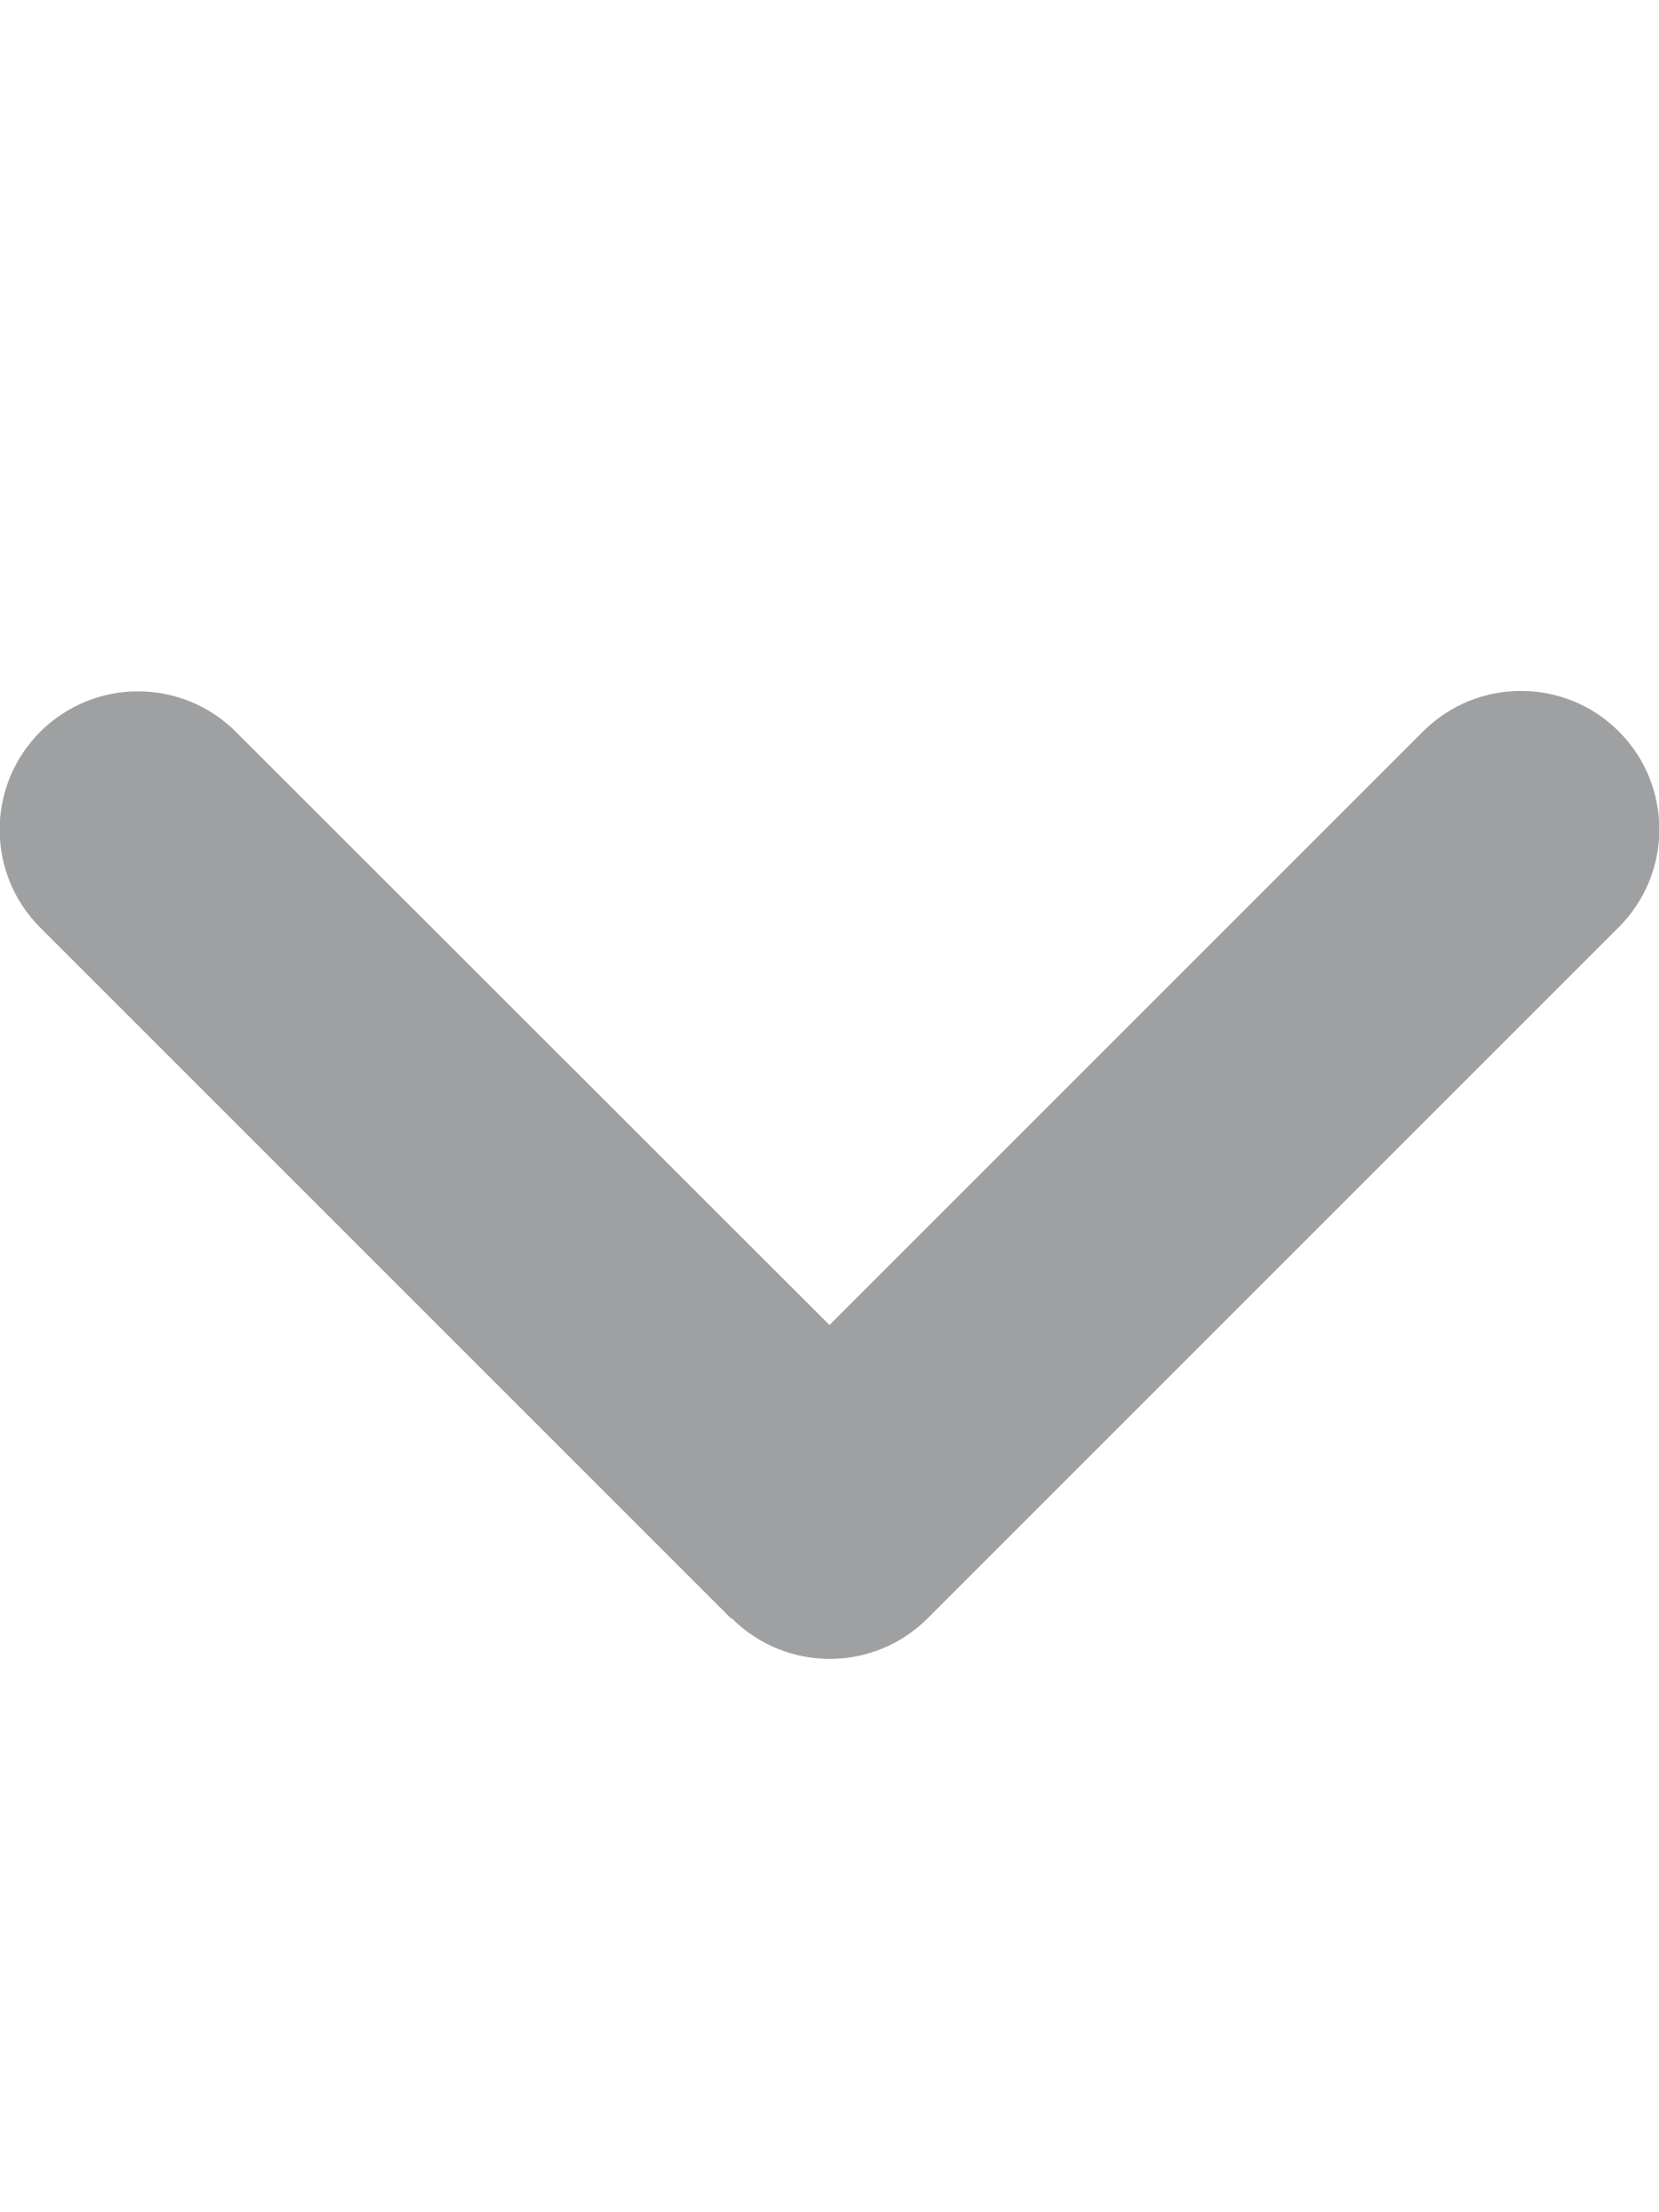
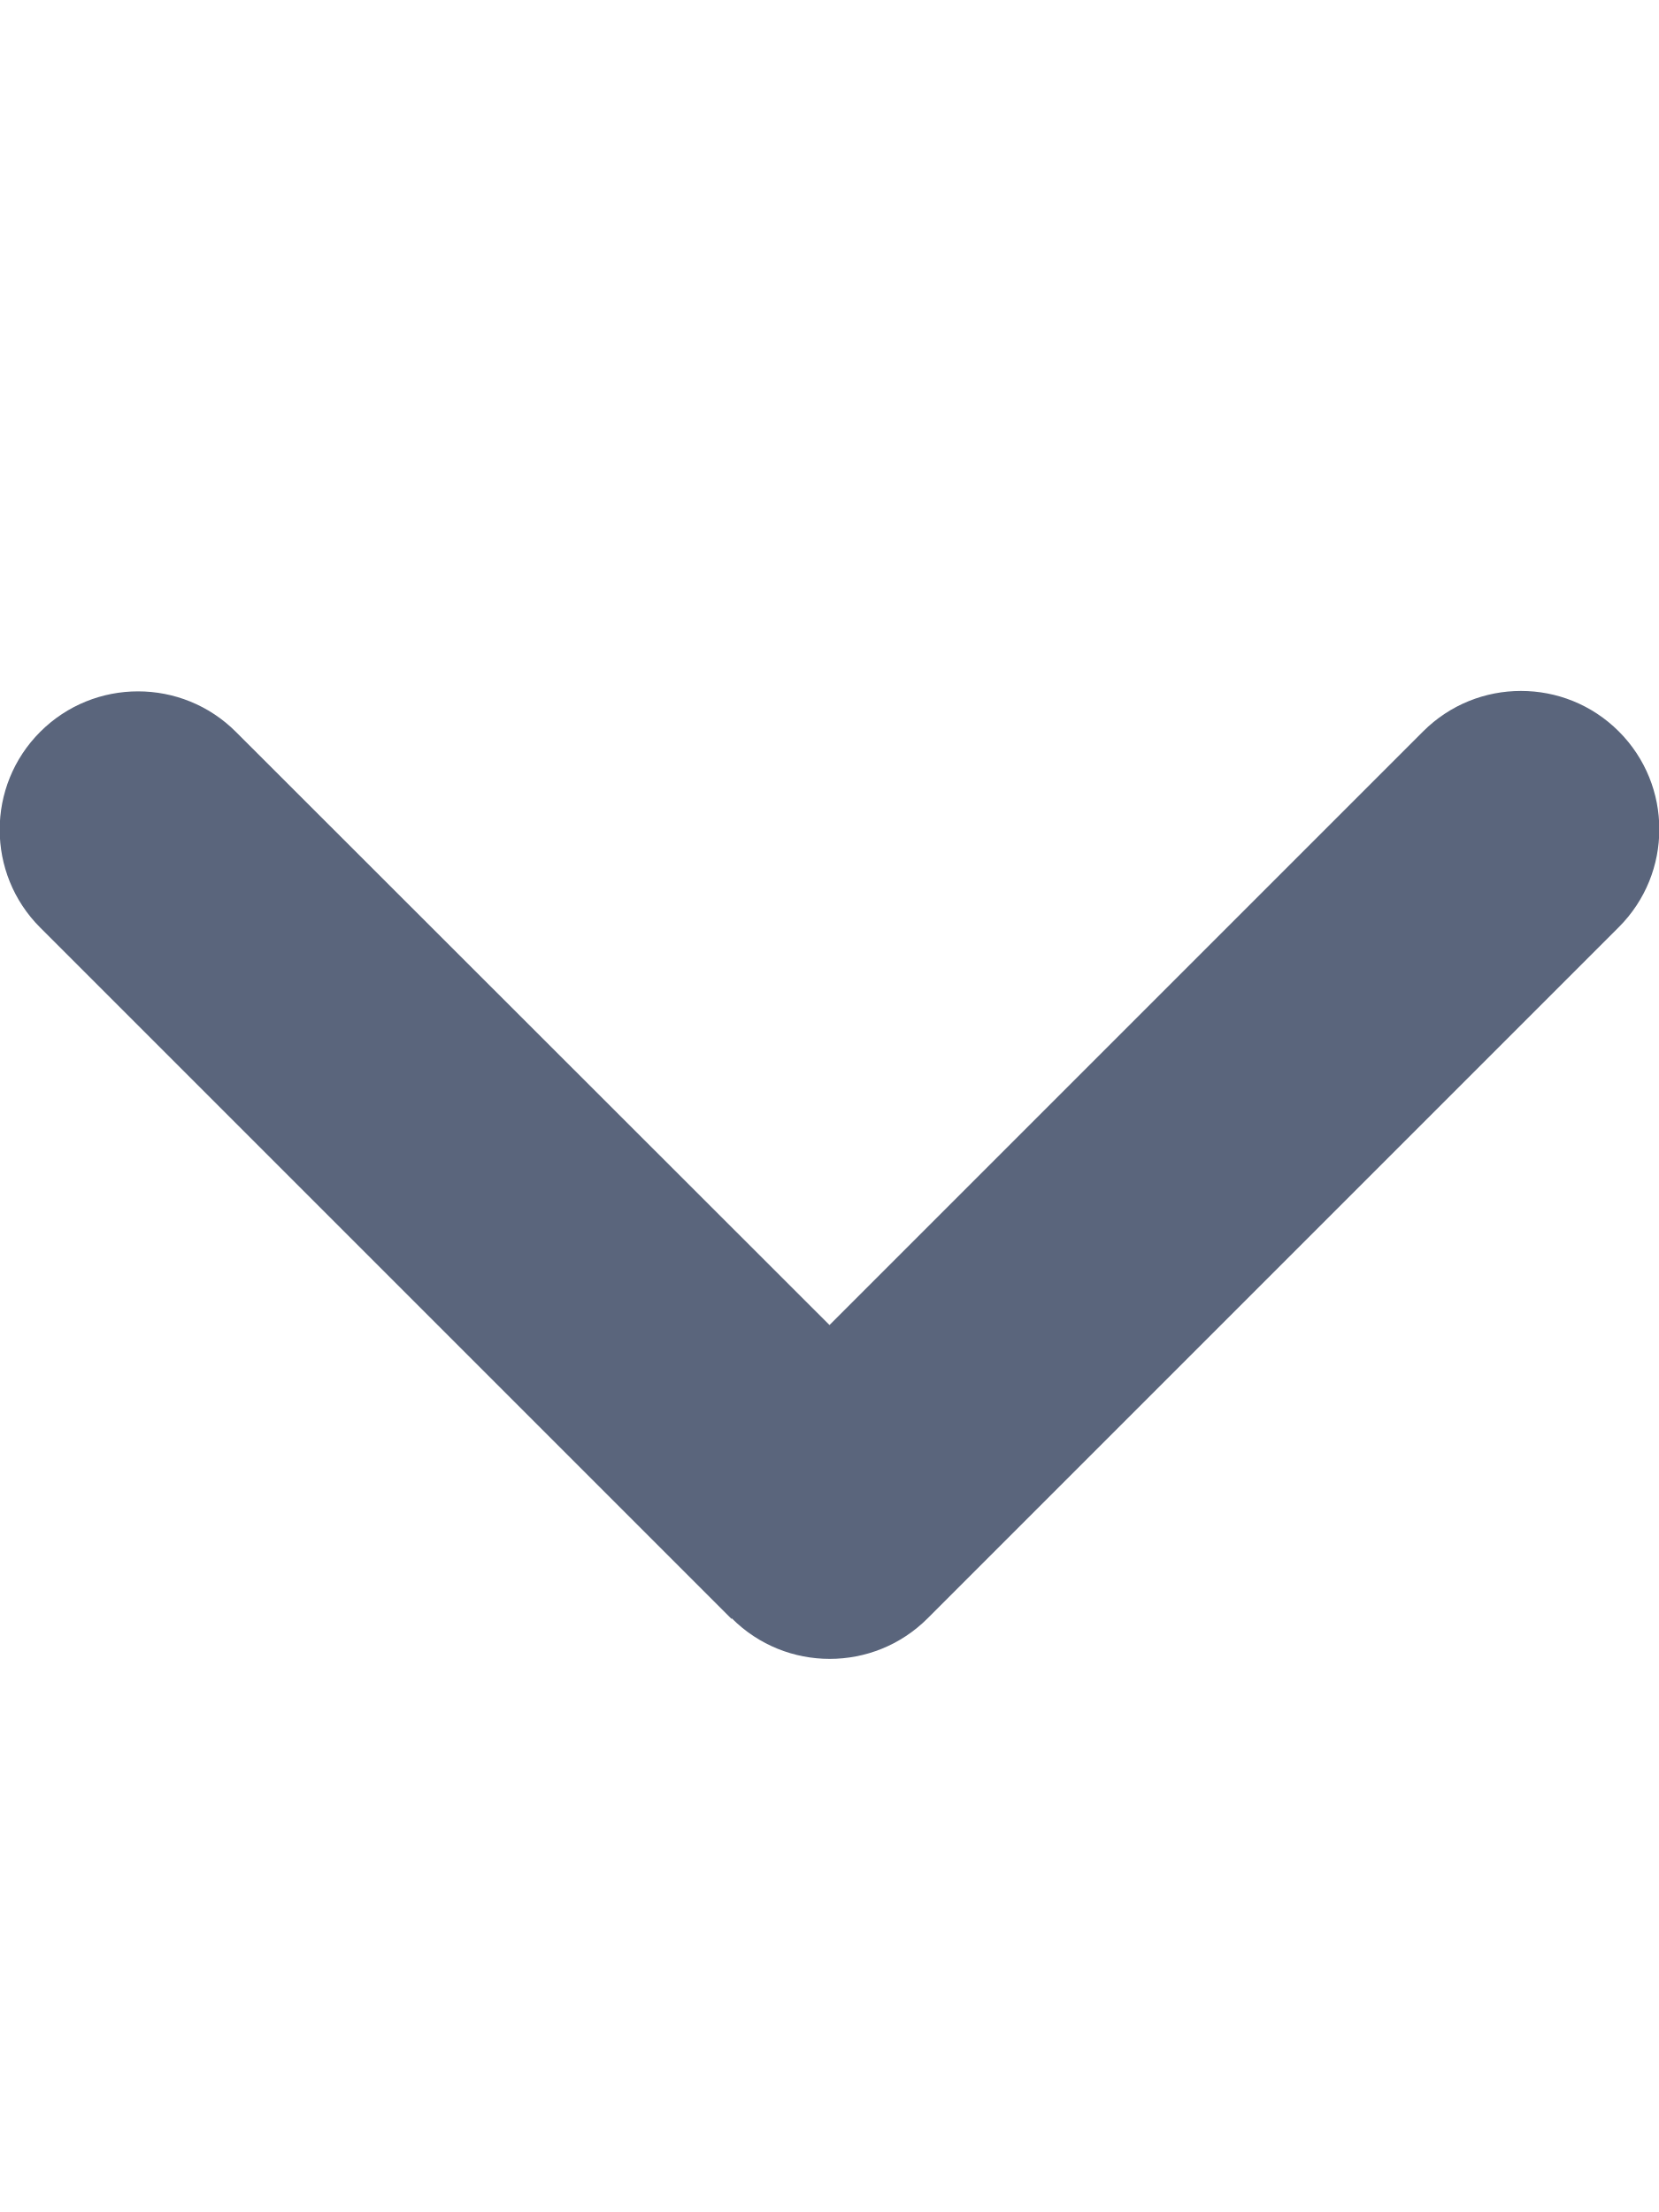
<svg xmlns="http://www.w3.org/2000/svg" viewBox="0 0 384 512">
-   <path fill="#9EA0A2" d="M169.4 374.6c12.5 12.5 32.8 12.5 45.3 0l160-160c12.5-12.5 12.5-32.8 0-45.3s-32.8-12.5-45.3 0L192 306.7 54.6 169.4c-12.5-12.5-32.8-12.5-45.3 0s-12.5 32.8 0 45.3l160 160z" />
+   <path fill="#5A657C" d="M169.4 374.6c12.5 12.5 32.8 12.5 45.3 0l160-160c12.5-12.5 12.5-32.8 0-45.3s-32.8-12.5-45.3 0L192 306.7 54.6 169.4c-12.5-12.5-32.8-12.5-45.3 0s-12.5 32.8 0 45.3l160 160z" />
</svg>
